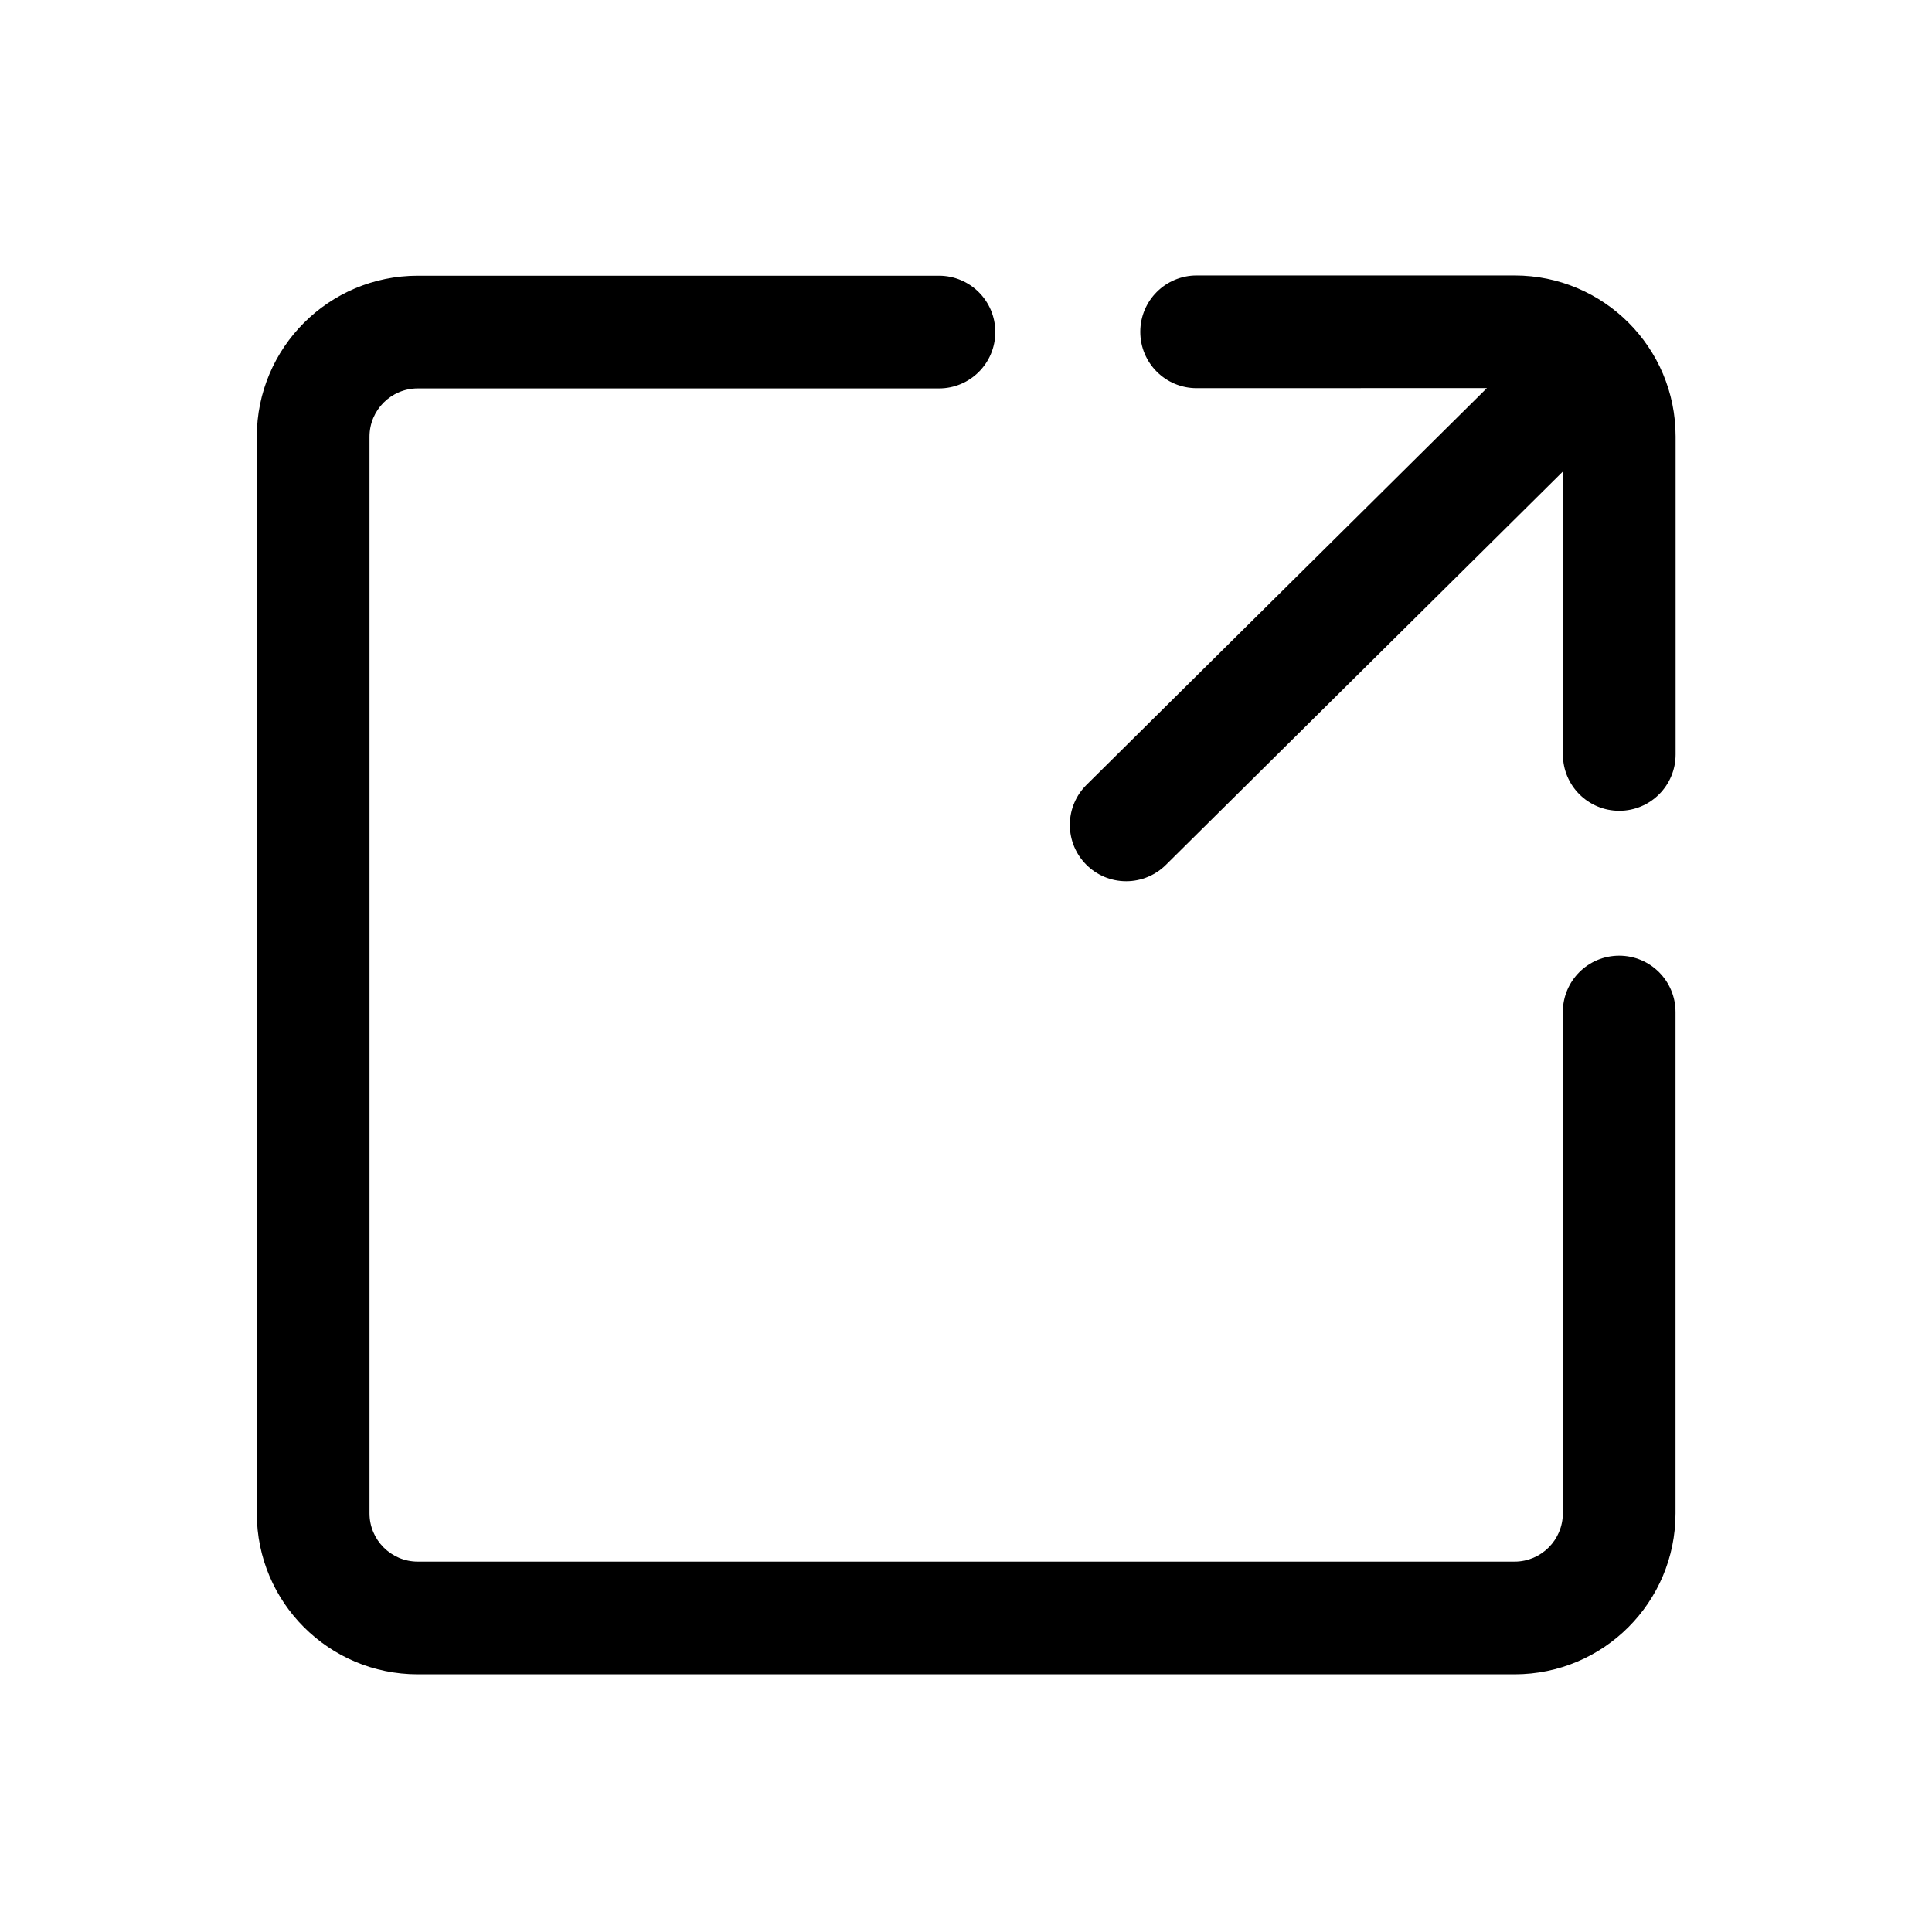
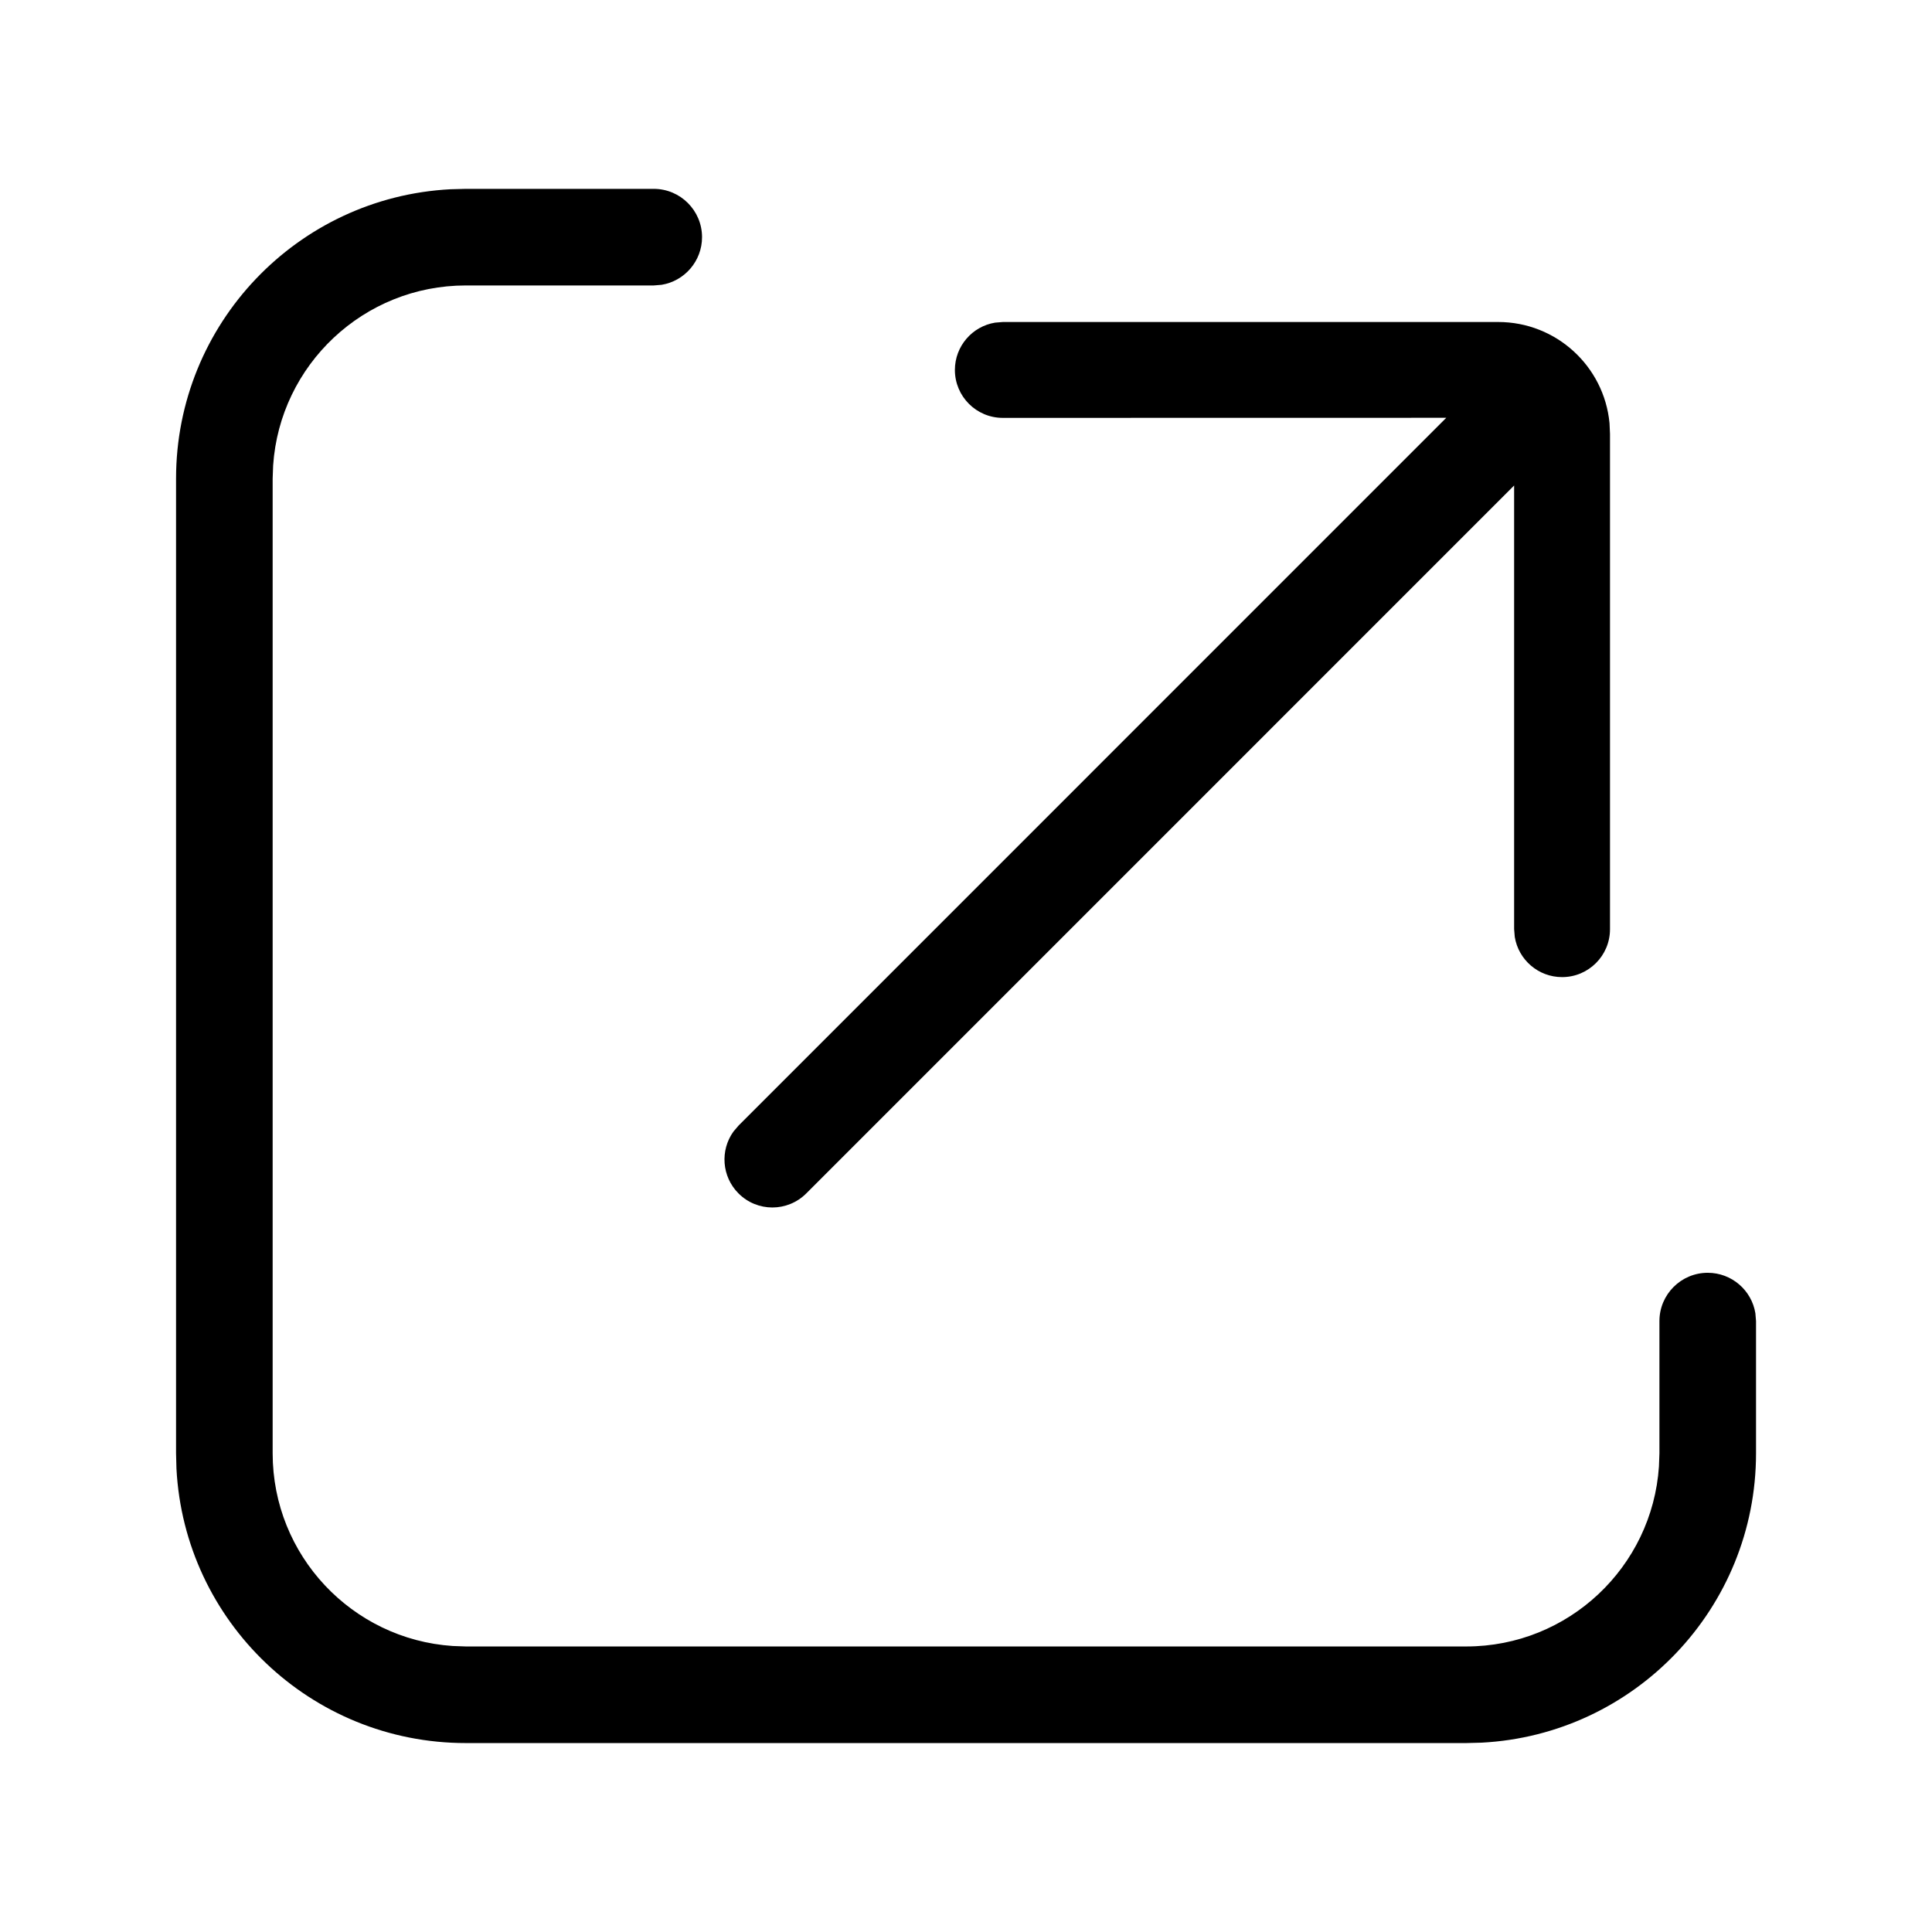
<svg xmlns="http://www.w3.org/2000/svg" version="1.1" width="24" height="24" viewBox="0 0 24 24">
-   <path d="M11.664 3.425c0.387 0 0.7 0.313 0.7 0.7s-0.313 0.7-0.7 0.7h-6.474c-0.331 0-0.6 0.269-0.6 0.6v0 13.374c0 0.331 0.269 0.6 0.6 0.6v0h13.624c0.331 0 0.6-0.269 0.6-0.6v0-6.227c0-0.387 0.313-0.7 0.7-0.7s0.7 0.313 0.7 0.7v0 6.227c0 1.105-0.895 2-2 2v0h-13.624c-1.105 0-2-0.895-2-2v0-13.374c0-1.105 0.895-2 2-2v0h6.474zM18.815 3.422c1.105 0 2 0.895 2 2v0 3.95c0 0.387-0.313 0.7-0.7 0.7s-0.7-0.313-0.7-0.7v-3.515l-4.932 4.887c-0.126 0.125-0.301 0.203-0.493 0.203-0.387 0-0.7-0.313-0.7-0.7 0-0.194 0.079-0.37 0.207-0.497l4.974-4.929-3.606 0.001c-0.387 0-0.7-0.313-0.7-0.7s0.313-0.7 0.7-0.7v0h3.95z" />
+   <path d="M8.121 2.346c0.331 0 0.6 0.269 0.6 0.6 0 0.298-0.218 0.546-0.503 0.592l-0.097 0.008h-2.334c-1.27 0-2.31 0.987-2.394 2.236l-0.006 0.164v12.107c0 1.27 0.987 2.31 2.236 2.394l0.164 0.006h12.427c1.27 0 2.31-0.987 2.394-2.236l0.006-0.164v-1.642c0-0.331 0.269-0.6 0.6-0.6 0.298 0 0.546 0.218 0.592 0.503l0.008 0.097v1.642c0 1.924-1.509 3.496-3.409 3.595l-0.191 0.005h-12.427c-1.924 0-3.496-1.509-3.595-3.409l-0.005-0.191v-12.107c0-1.924 1.509-3.496 3.409-3.595l0.191-0.005h2.334z" />
+   <path d="M19.994 5.256l0.006 0.134v6.153c0 0.329-0.267 0.595-0.595 0.595-0.296 0-0.542-0.216-0.588-0.499l-0.008-0.097 0-5.511-8.793 8.794c-0.233 0.233-0.61 0.233-0.842 0-0.209-0.209-0.23-0.536-0.063-0.768l0.063-0.074 8.792-8.793-5.509 0.001c-0.329 0-0.595-0.267-0.595-0.595 0-0.296 0.216-0.542 0.499-0.588l0.097-0.008h6.153c0.722 0 1.316 0.551 1.383 1.256z" />
</svg>
